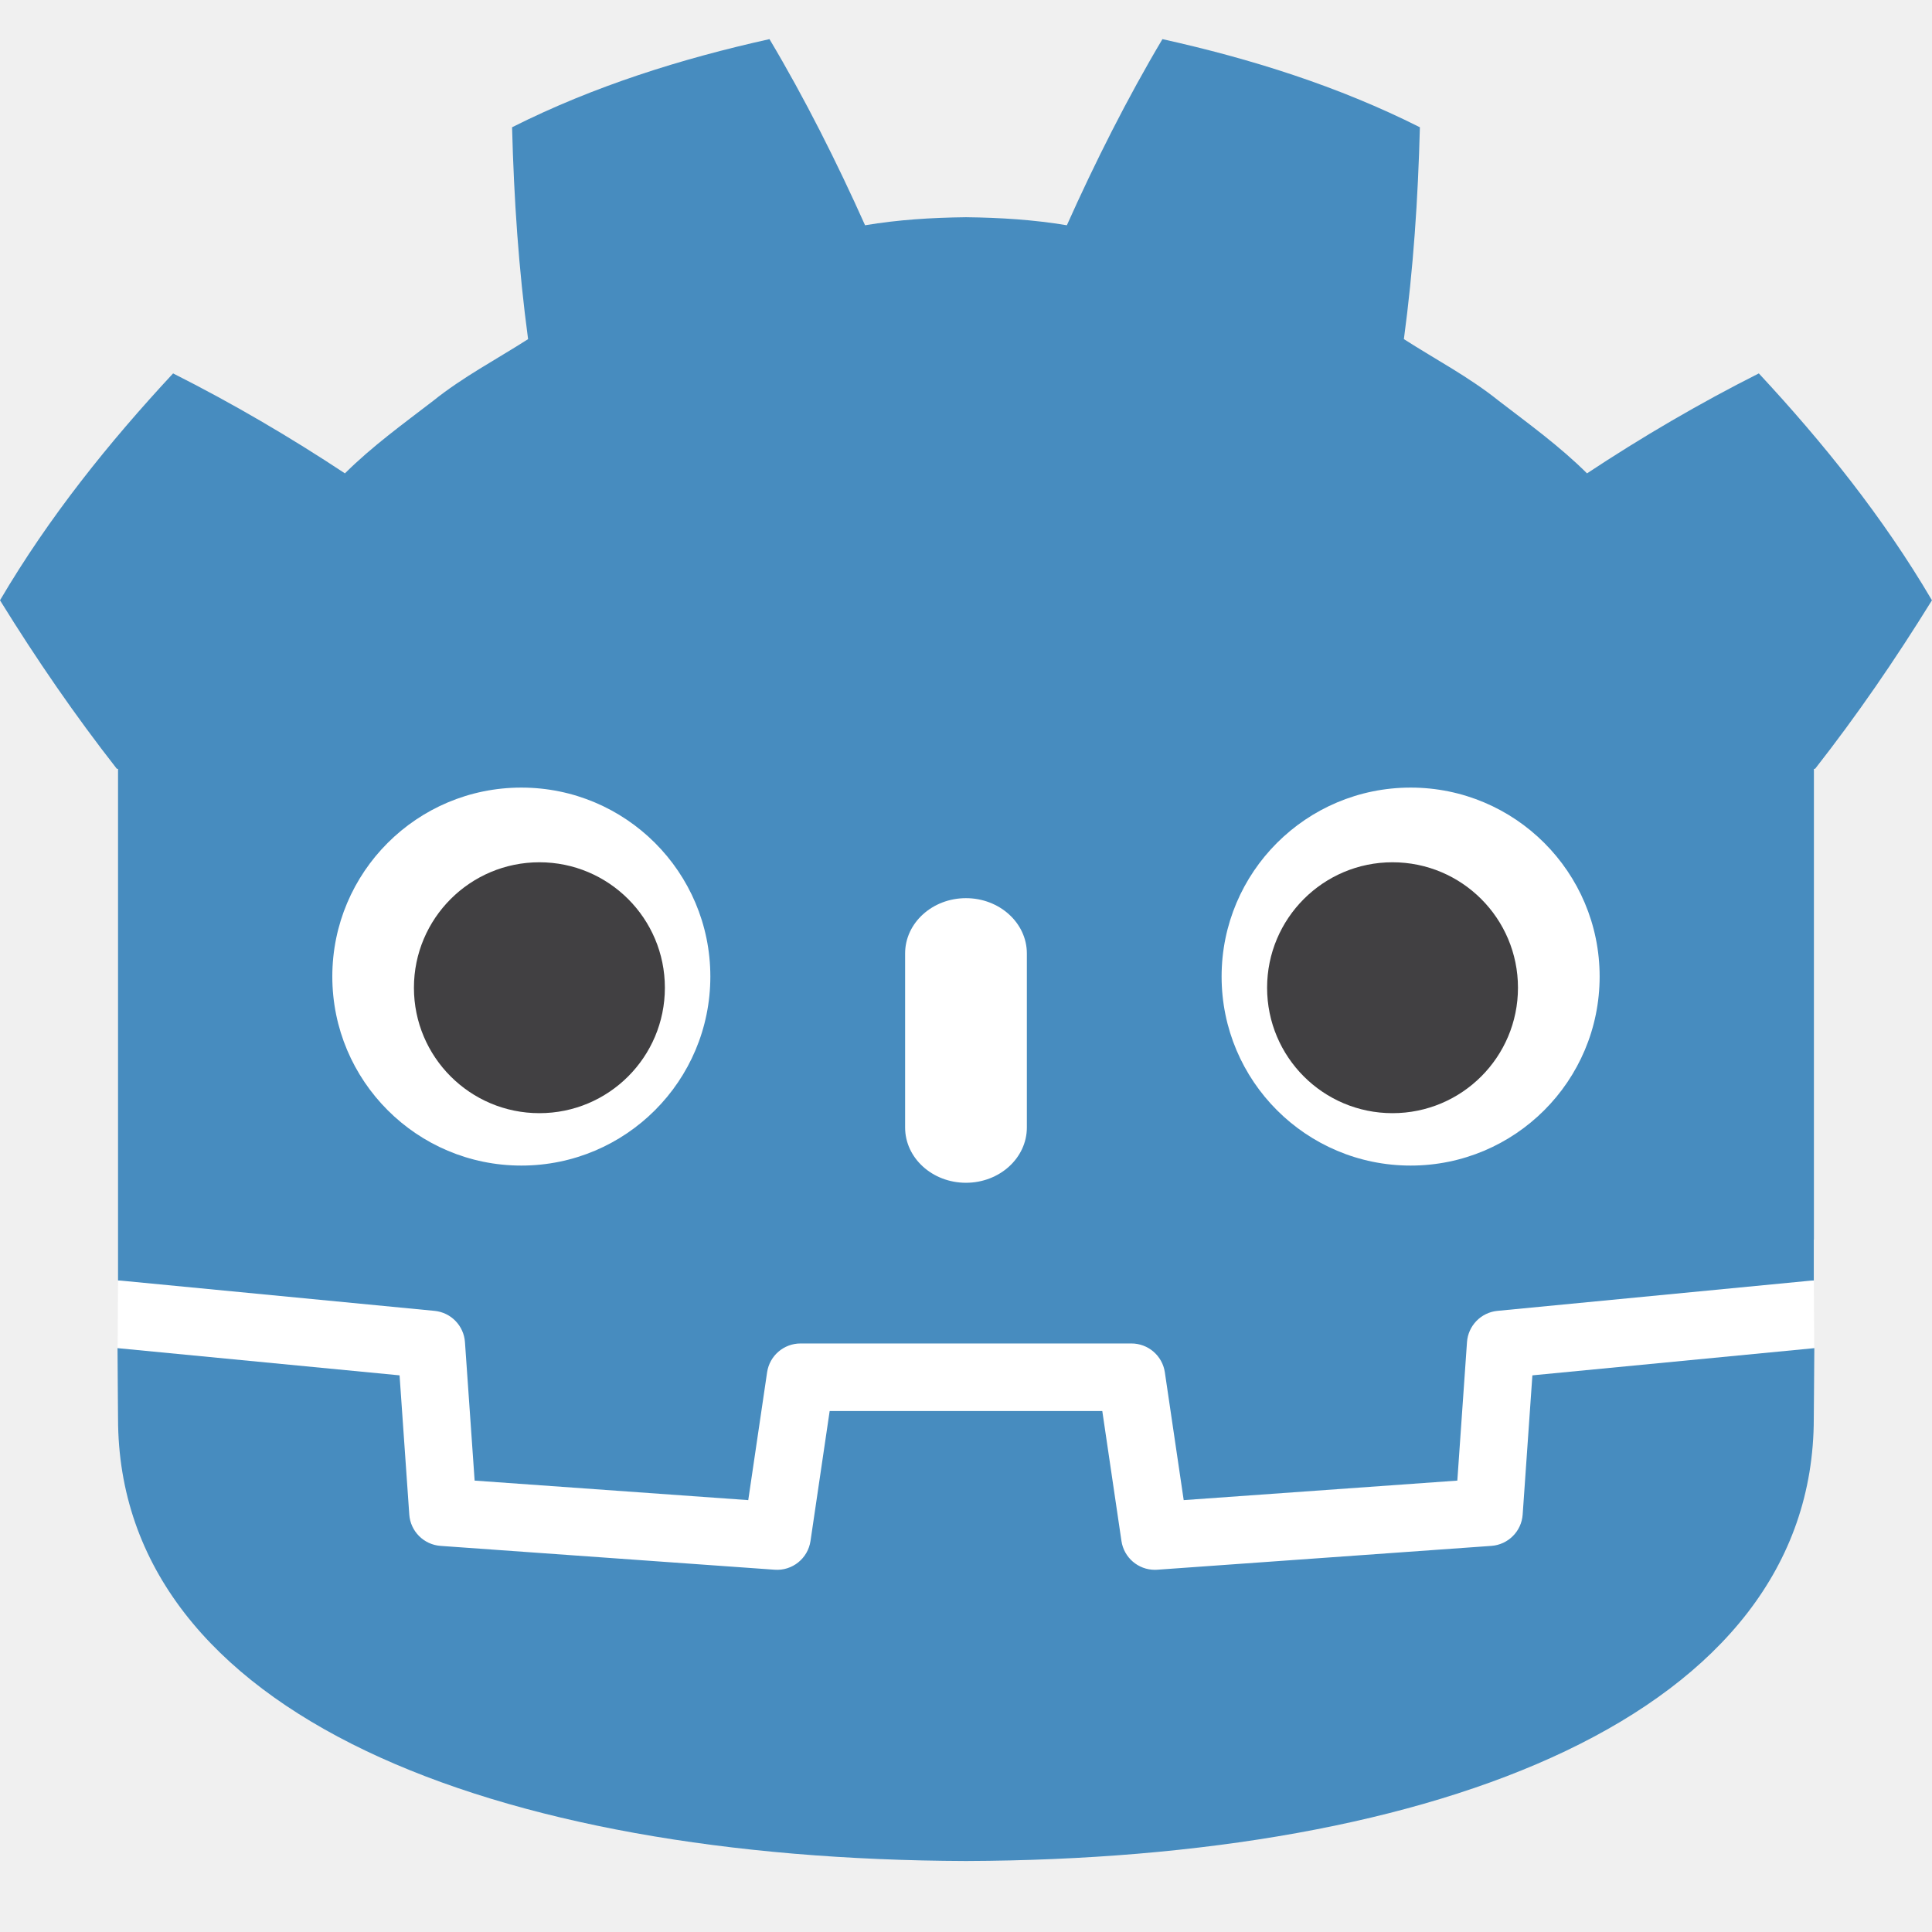
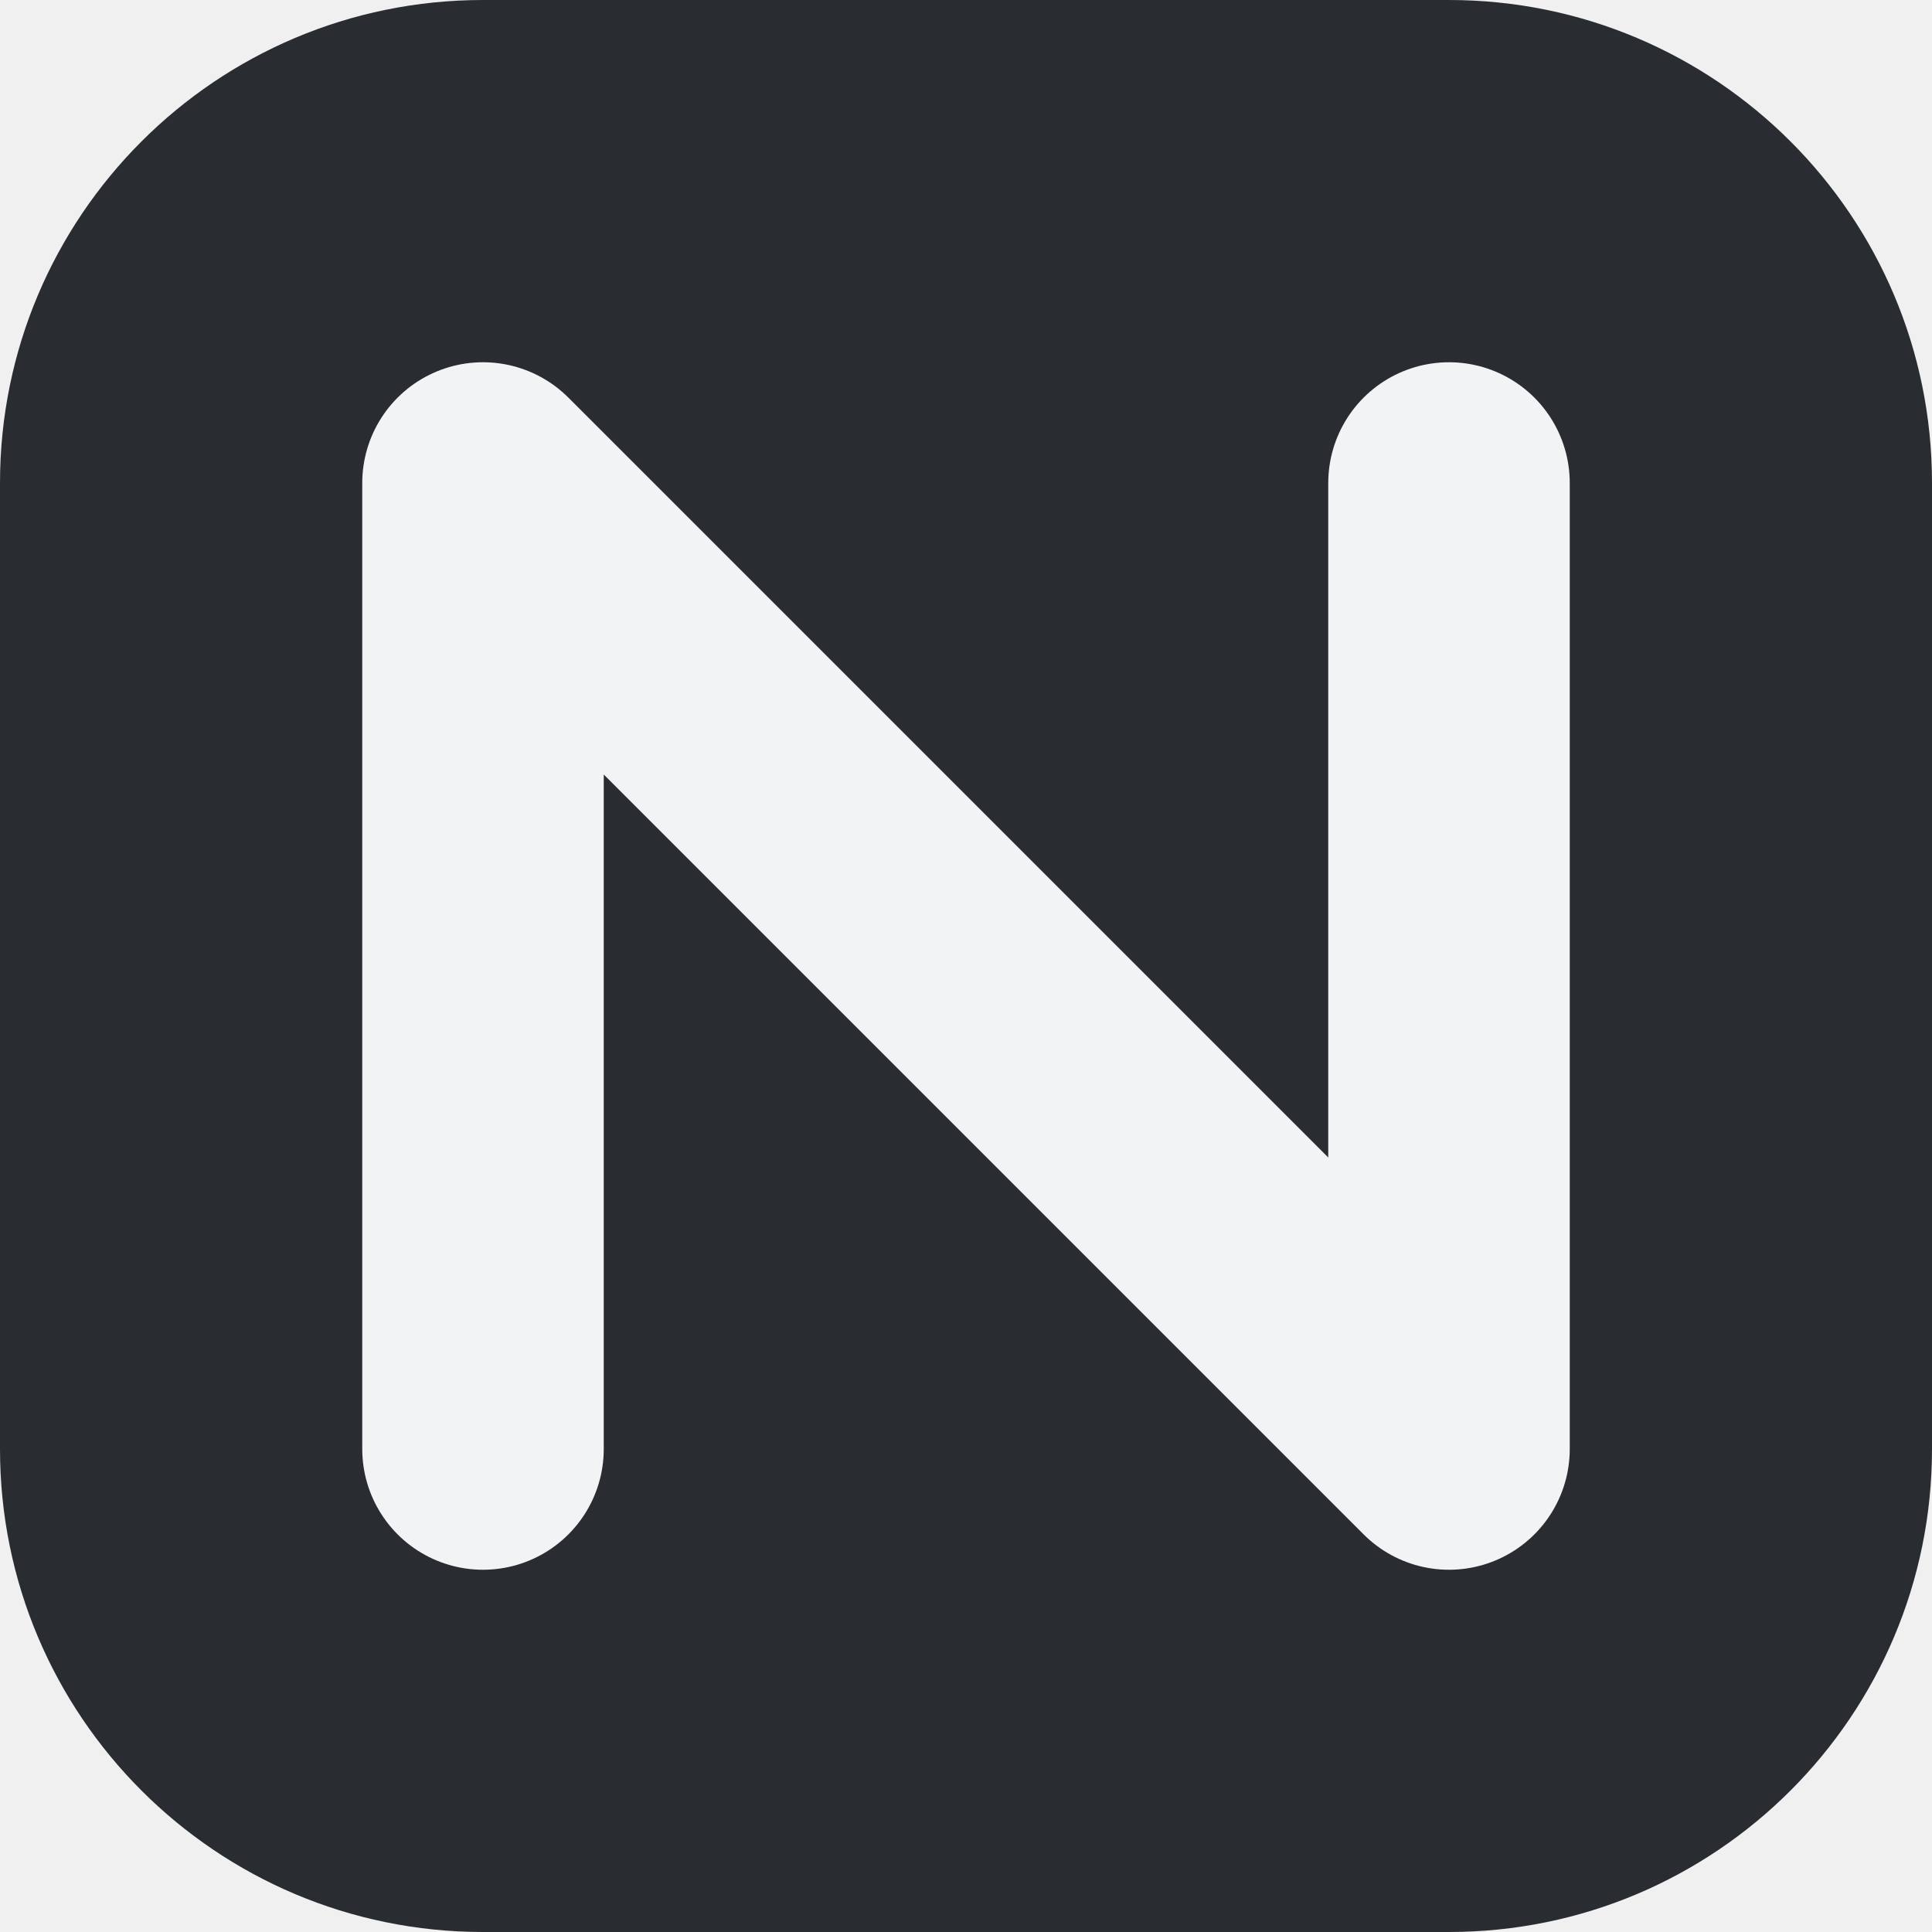
- <svg xmlns="http://www.w3.org/2000/svg" height="16" viewBox="0 0 16 16" width="16">
-   <g stroke-width=".32" transform="matrix(.017241 0 0 .017241 -.82759 -2.7)">
-     <path d="m0 0s-.325 1.994-.515 1.976l-36.182-3.491c-2.879-.278-5.115-2.574-5.317-5.459l-.994-14.247-27.992-1.997-1.904 12.912c-.424 2.872-2.932 5.037-5.835 5.037h-38.188c-2.902 0-5.41-2.165-5.834-5.037l-1.905-12.912-27.992 1.997-.994 14.247c-.202 2.886-2.438 5.182-5.317 5.46l-36.2 3.49c-.187.018-.324-1.978-.511-1.978l-.049-7.83 30.658-4.944 1.004-14.374c.203-2.91 2.551-5.263 5.463-5.472l38.551-2.75c.146-.01.29-.016.434-.016 2.897 0 5.401 2.166 5.825 5.038l1.959 13.286h28.005l1.959-13.286c.423-2.871 2.93-5.037 5.831-5.037.142 0 .284.005.423.015l38.556 2.75c2.911.209 5.26 2.562 5.463 5.472l1.003 14.374 30.645 4.966z" fill="#fff" transform="matrix(4.1626 0 0 -4.1626 919.24 771.67)" />
-     <path d="m0 0v-59.041c.108-.001.216-.005.323-.015l36.196-3.49c1.896-.183 3.382-1.709 3.514-3.609l1.116-15.978 31.574-2.253 2.175 14.747c.282 1.912 1.922 3.329 3.856 3.329h38.188c1.933 0 3.573-1.417 3.855-3.329l2.175-14.747 31.575 2.253 1.115 15.978c.133 1.9 1.618 3.425 3.514 3.609l36.182 3.49c.107.01.214.014.322.015v4.711l.015.005v54.325h.134c4.795 6.12 9.232 12.569 13.487 19.449-5.651 9.62-12.575 18.217-19.976 26.182-6.864-3.455-13.531-7.369-19.828-11.534-3.151 3.132-6.7 5.694-10.186 8.372-3.425 2.751-7.285 4.768-10.946 7.118 1.09 8.117 1.629 16.108 1.846 24.448-9.446 4.754-19.519 7.906-29.708 10.17-4.068-6.837-7.788-14.241-11.028-21.479-3.842.642-7.702.88-11.567.926v.006c-.027 0-.052-.006-.075-.006-.024 0-.049.006-.073.006v-.006c-3.872-.046-7.729-.284-11.572-.926-3.238 7.238-6.956 14.642-11.03 21.479-10.184-2.264-20.258-5.416-29.703-10.17.216-8.34.755-16.331 1.848-24.448-3.668-2.35-7.523-4.367-10.949-7.118-3.481-2.678-7.036-5.24-10.188-8.372-6.297 4.165-12.962 8.079-19.828 11.534-7.401-7.965-14.321-16.562-19.974-26.182 4.253-6.88 8.693-13.329 13.487-19.449z" fill="#478cbf" transform="matrix(4.1626 0 0 -4.1626 104.7 525.91)" />
-     <path d="m0 0-1.121-16.063c-.135-1.936-1.675-3.477-3.611-3.616l-38.555-2.751c-.094-.007-.188-.01-.281-.01-1.916 0-3.569 1.406-3.852 3.33l-2.211 14.994h-31.459l-2.211-14.994c-.297-2.018-2.101-3.469-4.133-3.32l-38.555 2.751c-1.936.139-3.476 1.68-3.611 3.616l-1.121 16.063-32.547 3.138c.015-3.498.06-7.33.06-8.093 0-34.374 43.605-50.896 97.781-51.086h.133c54.176.19 97.766 16.712 97.766 51.086 0 .777.047 4.593.063 8.093z" fill="#478cbf" transform="matrix(4.1626 0 0 -4.1626 784.07 817.24)" />
-     <path d="m0 0c0-12.052-9.765-21.815-21.813-21.815-12.042 0-21.81 9.763-21.81 21.815 0 12.044 9.768 21.802 21.81 21.802 12.048 0 21.813-9.758 21.813-21.802" fill="#fff" transform="matrix(4.1626 0 0 -4.1626 389.21 625.67)" />
-     <path d="m0 0c0-7.994-6.479-14.473-14.479-14.473-7.996 0-14.479 6.479-14.479 14.473s6.483 14.479 14.479 14.479c8 0 14.479-6.485 14.479-14.479" fill="#414042" transform="matrix(4.1626 0 0 -4.1626 367.37 631.06)" />
-     <path d="m0 0c-3.878 0-7.021 2.858-7.021 6.381v20.081c0 3.52 3.143 6.381 7.021 6.381s7.028-2.861 7.028-6.381v-20.081c0-3.523-3.15-6.381-7.028-6.381" fill="#fff" transform="matrix(4.1626 0 0 -4.1626 511.99 724.74)" />
-     <path d="m0 0c0-12.052 9.765-21.815 21.815-21.815 12.041 0 21.808 9.763 21.808 21.815 0 12.044-9.767 21.802-21.808 21.802-12.05 0-21.815-9.758-21.815-21.802" fill="#fff" transform="matrix(4.1626 0 0 -4.1626 634.79 625.67)" />
-     <path d="m0 0c0-7.994 6.477-14.473 14.471-14.473 8.002 0 14.479 6.479 14.479 14.473s-6.477 14.479-14.479 14.479c-7.994 0-14.471-6.485-14.471-14.479" fill="#414042" transform="matrix(4.1626 0 0 -4.1626 656.64 631.06)" />
-   </g>
+ <svg xmlns="http://www.w3.org/2000/svg" width="16" height="16" viewBox="0 0 16 16">
+   <rect width="16" height="16" rx="4" fill="#292c31" />
+   <path d="M4 12V4l8 8V4" fill="none" stroke="#f1f3f5" stroke-width="2" stroke-linecap="round" stroke-linejoin="round" />
</svg>
